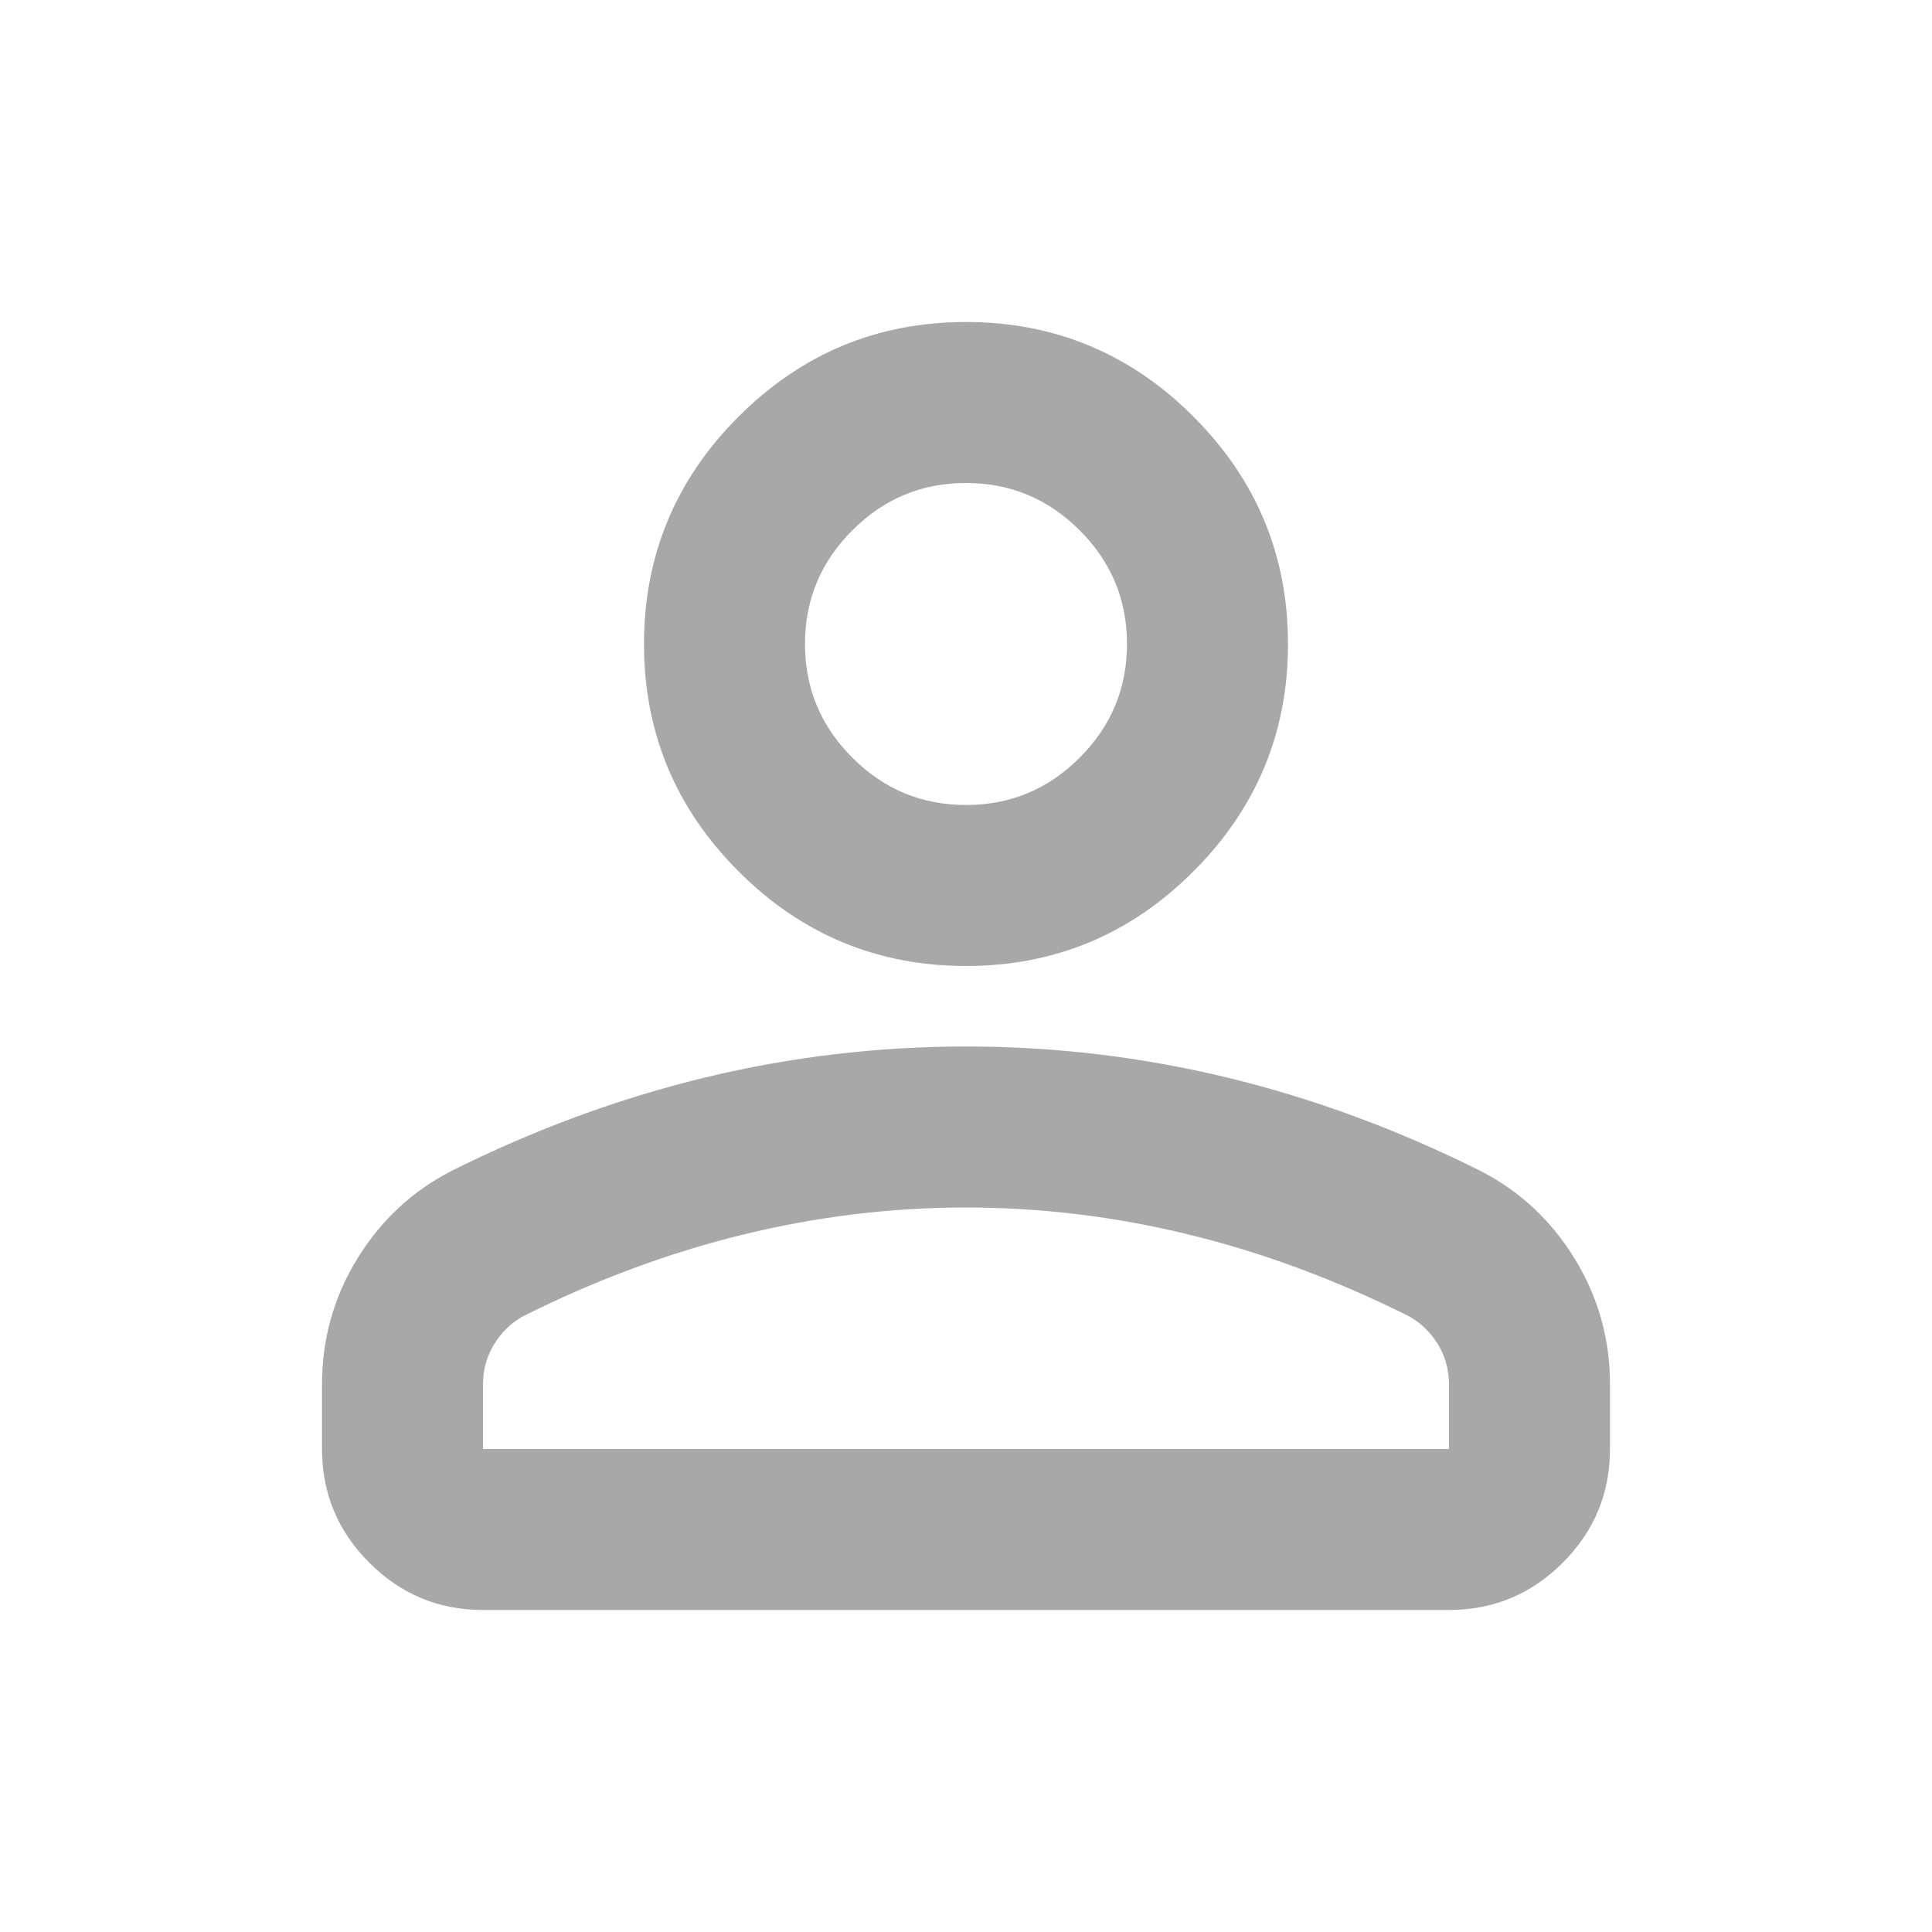
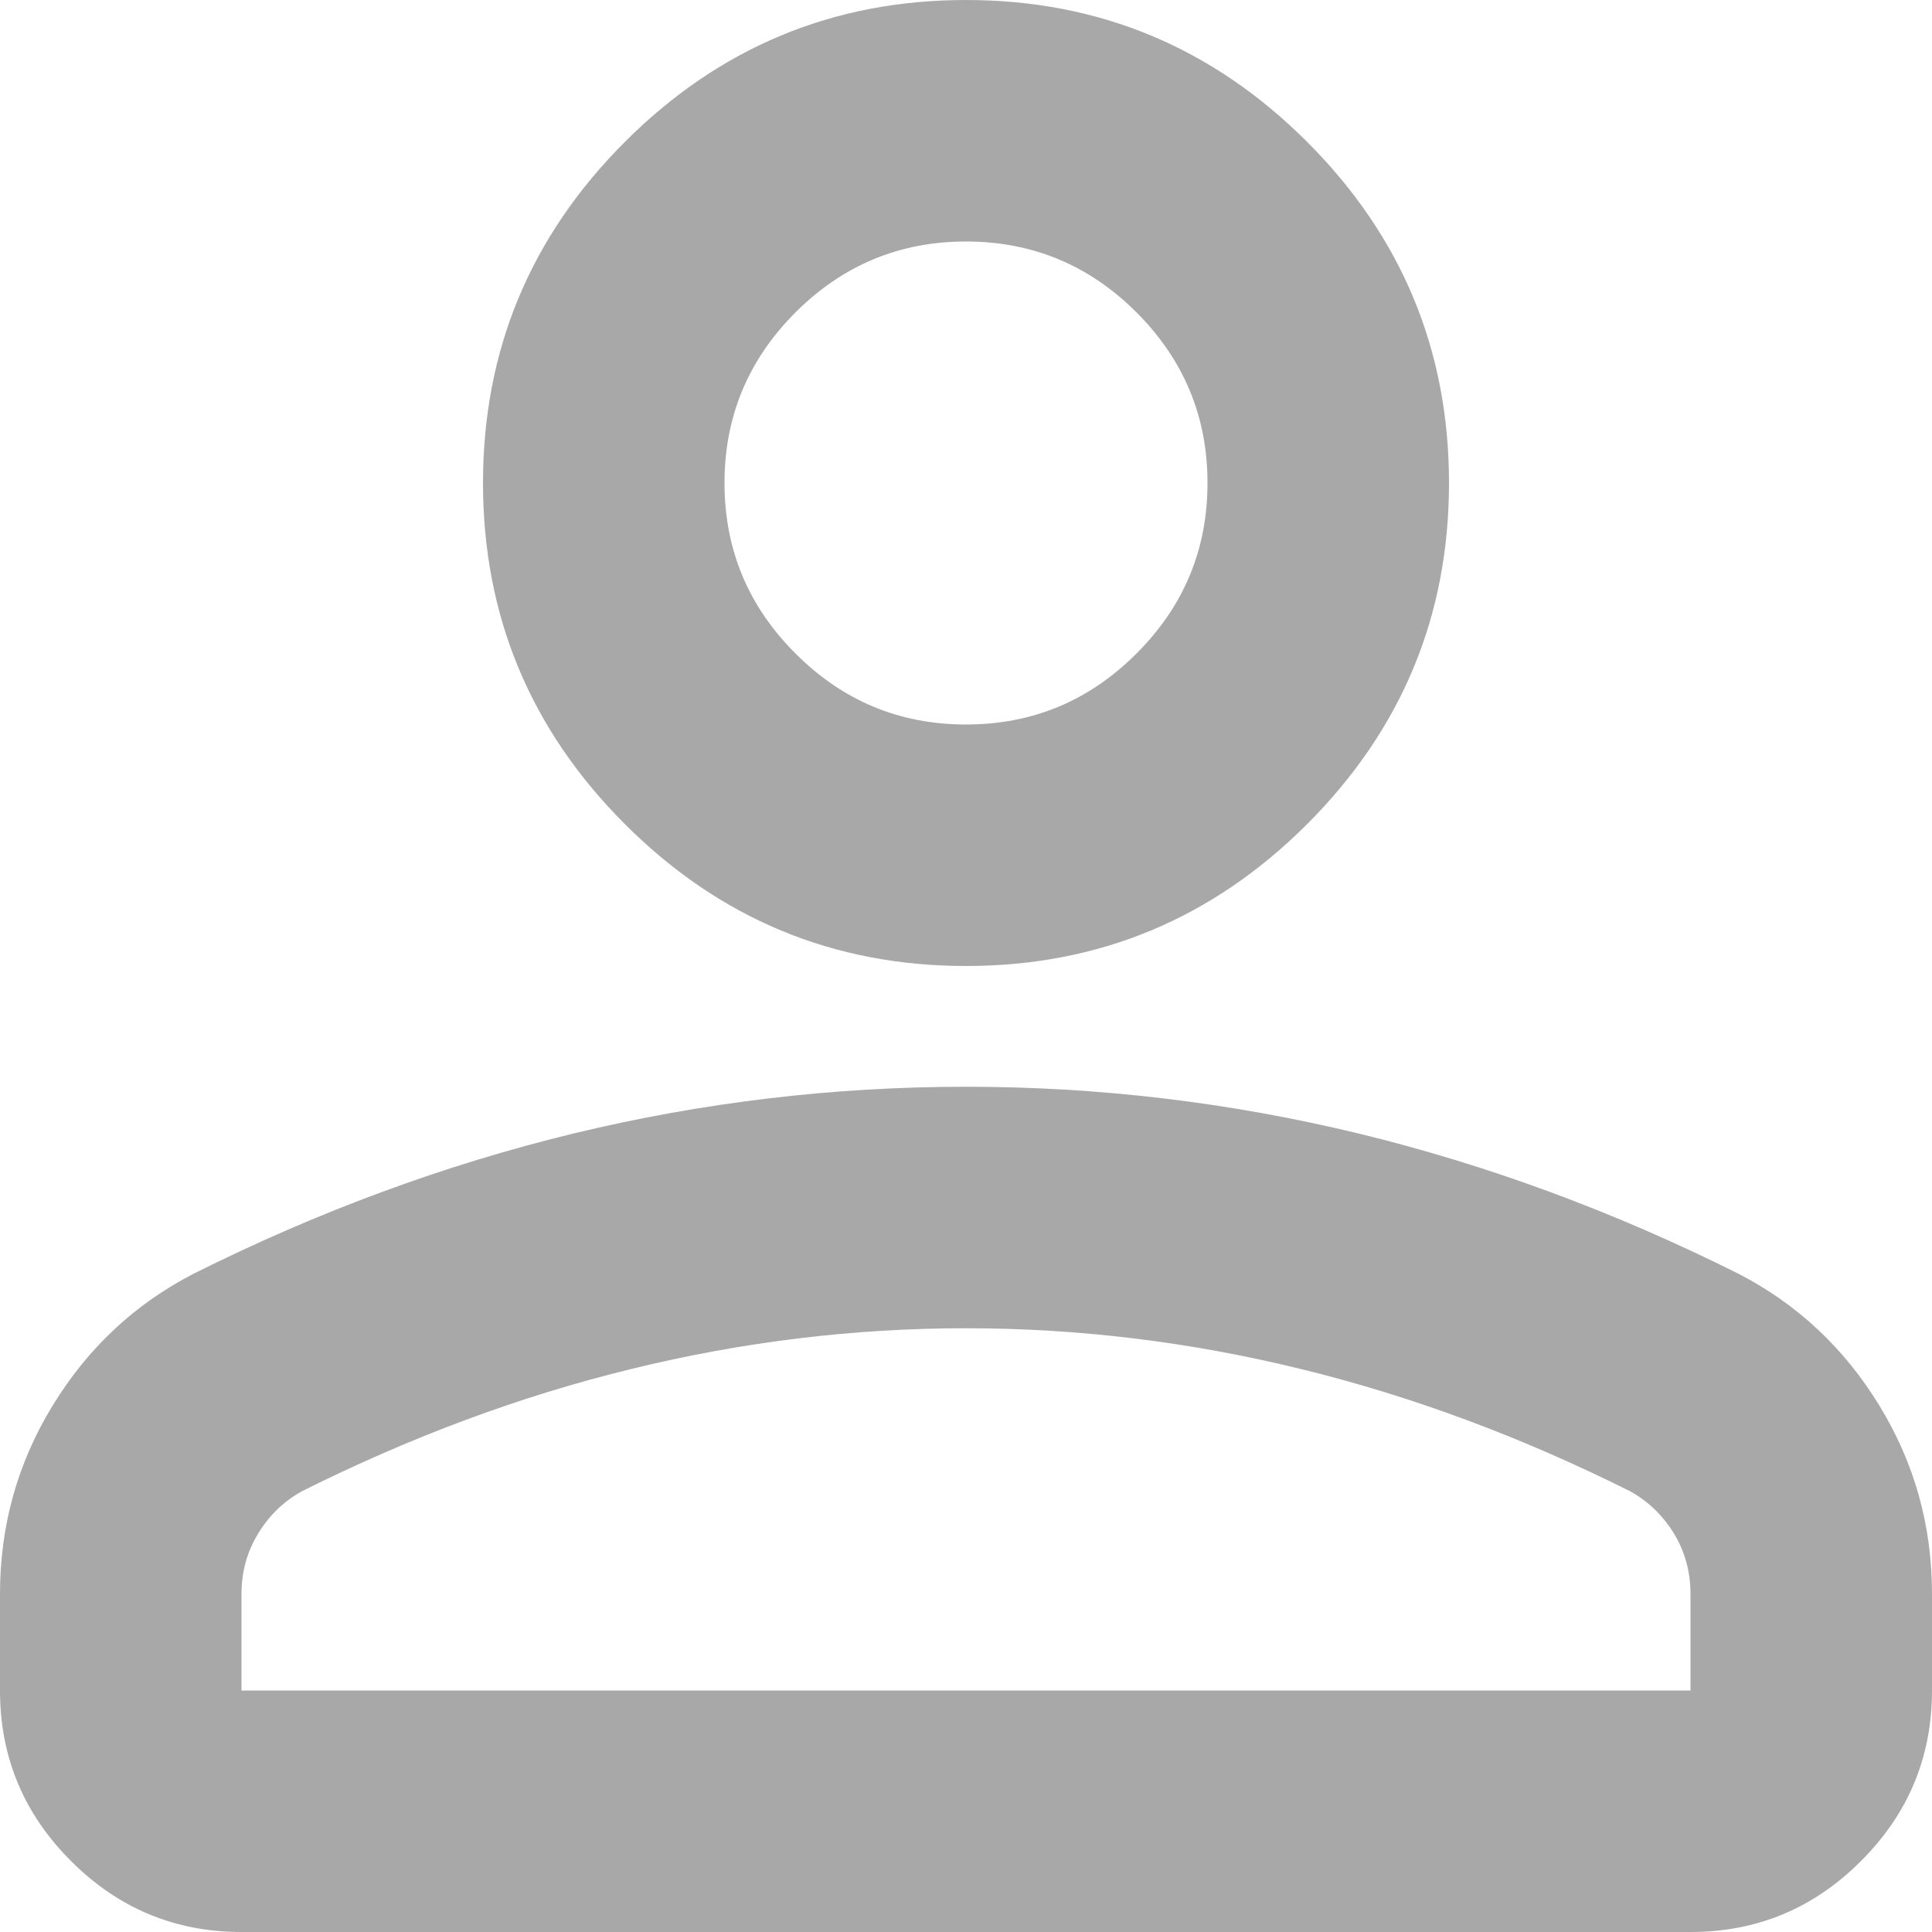
- <svg xmlns="http://www.w3.org/2000/svg" width="24" height="24" viewBox="0 0 24 24" fill="none">
-   <g id="person">
-     <mask id="mask0_129975_6058" style="mask-type:alpha" maskUnits="userSpaceOnUse" x="0" y="0" width="24" height="24">
-       <rect id="Bounding box" width="24" height="24" fill="#D9D9D9" />
-     </mask>
-     <g mask="url(#mask0_129975_6058)">
-       <path id="person_2" d="M12 12C10.9 12 9.958 11.608 9.175 10.825C8.392 10.042 8 9.1 8 8C8 6.9 8.392 5.958 9.175 5.175C9.958 4.392 10.9 4 12 4C13.1 4 14.042 4.392 14.825 5.175C15.608 5.958 16 6.9 16 8C16 9.1 15.608 10.042 14.825 10.825C14.042 11.608 13.1 12 12 12ZM18 20H6C5.45 20 4.979 19.804 4.588 19.413C4.196 19.021 4 18.55 4 18V17.2C4 16.633 4.146 16.113 4.438 15.637C4.729 15.162 5.117 14.8 5.6 14.55C6.633 14.033 7.683 13.646 8.75 13.387C9.817 13.129 10.9 13 12 13C13.1 13 14.183 13.129 15.25 13.387C16.317 13.646 17.367 14.033 18.4 14.55C18.883 14.8 19.271 15.162 19.562 15.637C19.854 16.113 20 16.633 20 17.2V18C20 18.55 19.804 19.021 19.413 19.413C19.021 19.804 18.55 20 18 20ZM6 18H18V17.2C18 17.017 17.954 16.85 17.863 16.7C17.771 16.55 17.65 16.433 17.5 16.35C16.6 15.9 15.692 15.562 14.775 15.338C13.858 15.113 12.933 15 12 15C11.067 15 10.142 15.113 9.225 15.338C8.308 15.562 7.4 15.9 6.5 16.35C6.35 16.433 6.229 16.55 6.138 16.7C6.046 16.85 6 17.017 6 17.2V18ZM12 10C12.55 10 13.021 9.804 13.412 9.412C13.804 9.021 14 8.55 14 8C14 7.45 13.804 6.979 13.412 6.588C13.021 6.196 12.55 6 12 6C11.45 6 10.979 6.196 10.588 6.588C10.196 6.979 10 7.45 10 8C10 8.55 10.196 9.021 10.588 9.412C10.979 9.804 11.45 10 12 10Z" fill="#A8A8A8" />
-     </g>
-   </g>
+ <svg xmlns="http://www.w3.org/2000/svg" width="16" height="16" viewBox="0 0 16 16" fill="none">
+   <path d="M8 8C6.9 8 5.958 7.608 5.175 6.825C4.392 6.042 4 5.1 4 4C4 2.9 4.392 1.958 5.175 1.175C5.958 0.392 6.9 0 8 0C9.1 0 10.042 0.392 10.825 1.175C11.608 1.958 12 2.9 12 4C12 5.1 11.608 6.042 10.825 6.825C10.042 7.608 9.1 8 8 8ZM14 16H2C1.45 16 0.979 15.804 0.588 15.412C0.196 15.021 0 14.55 0 14V13.2C0 12.633 0.146 12.113 0.438 11.637C0.729 11.162 1.117 10.8 1.6 10.55C2.633 10.033 3.683 9.646 4.75 9.387C5.817 9.129 6.9 9 8 9C9.1 9 10.183 9.129 11.25 9.387C12.317 9.646 13.367 10.033 14.4 10.55C14.883 10.8 15.271 11.162 15.562 11.637C15.854 12.113 16 12.633 16 13.2V14C16 14.55 15.804 15.021 15.412 15.412C15.021 15.804 14.55 16 14 16ZM2 14H14V13.2C14 13.017 13.954 12.85 13.863 12.7C13.771 12.55 13.65 12.433 13.5 12.35C12.6 11.9 11.692 11.562 10.775 11.338C9.858 11.113 8.933 11 8 11C7.067 11 6.142 11.113 5.225 11.338C4.308 11.562 3.4 11.9 2.5 12.35C2.35 12.433 2.229 12.55 2.138 12.7C2.046 12.85 2 13.017 2 13.2V14ZM8 6C8.55 6 9.021 5.804 9.412 5.412C9.804 5.021 10 4.55 10 4C10 3.45 9.804 2.979 9.412 2.587C9.021 2.196 8.55 2 8 2C7.45 2 6.979 2.196 6.588 2.587C6.196 2.979 6 3.45 6 4C6 4.55 6.196 5.021 6.588 5.412C6.979 5.804 7.45 6 8 6Z" fill="#A8A8A8" />
</svg>
